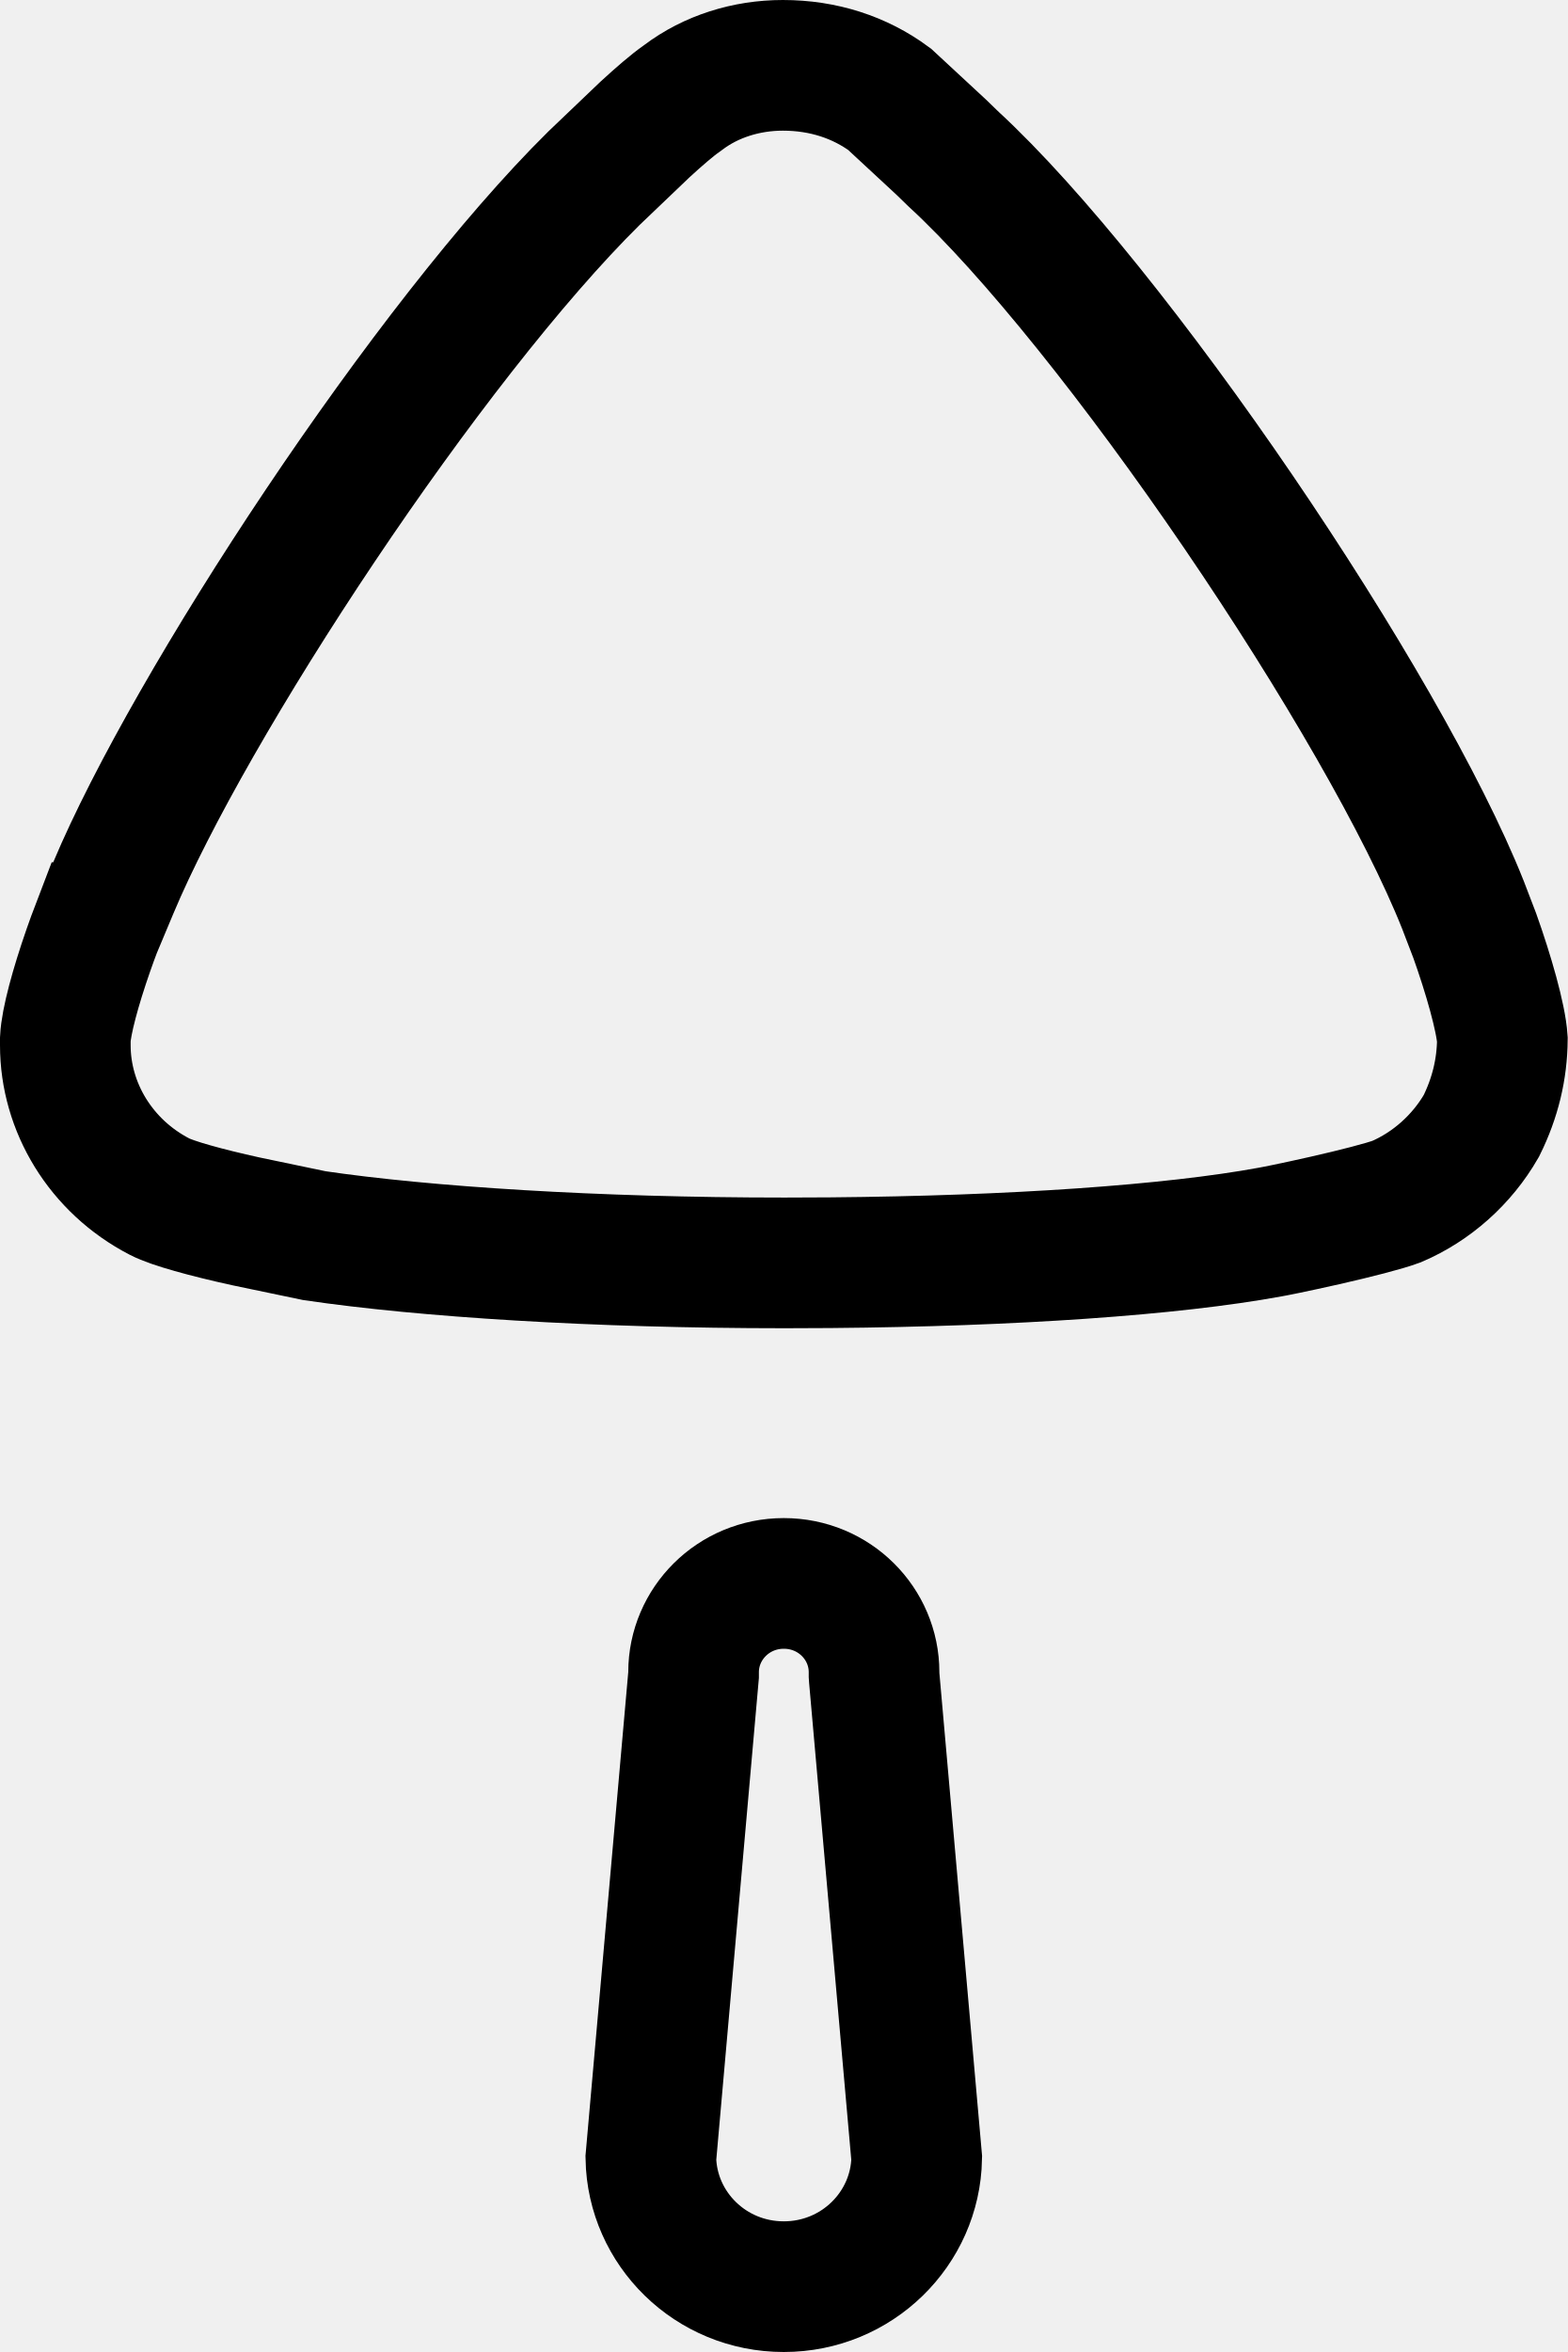
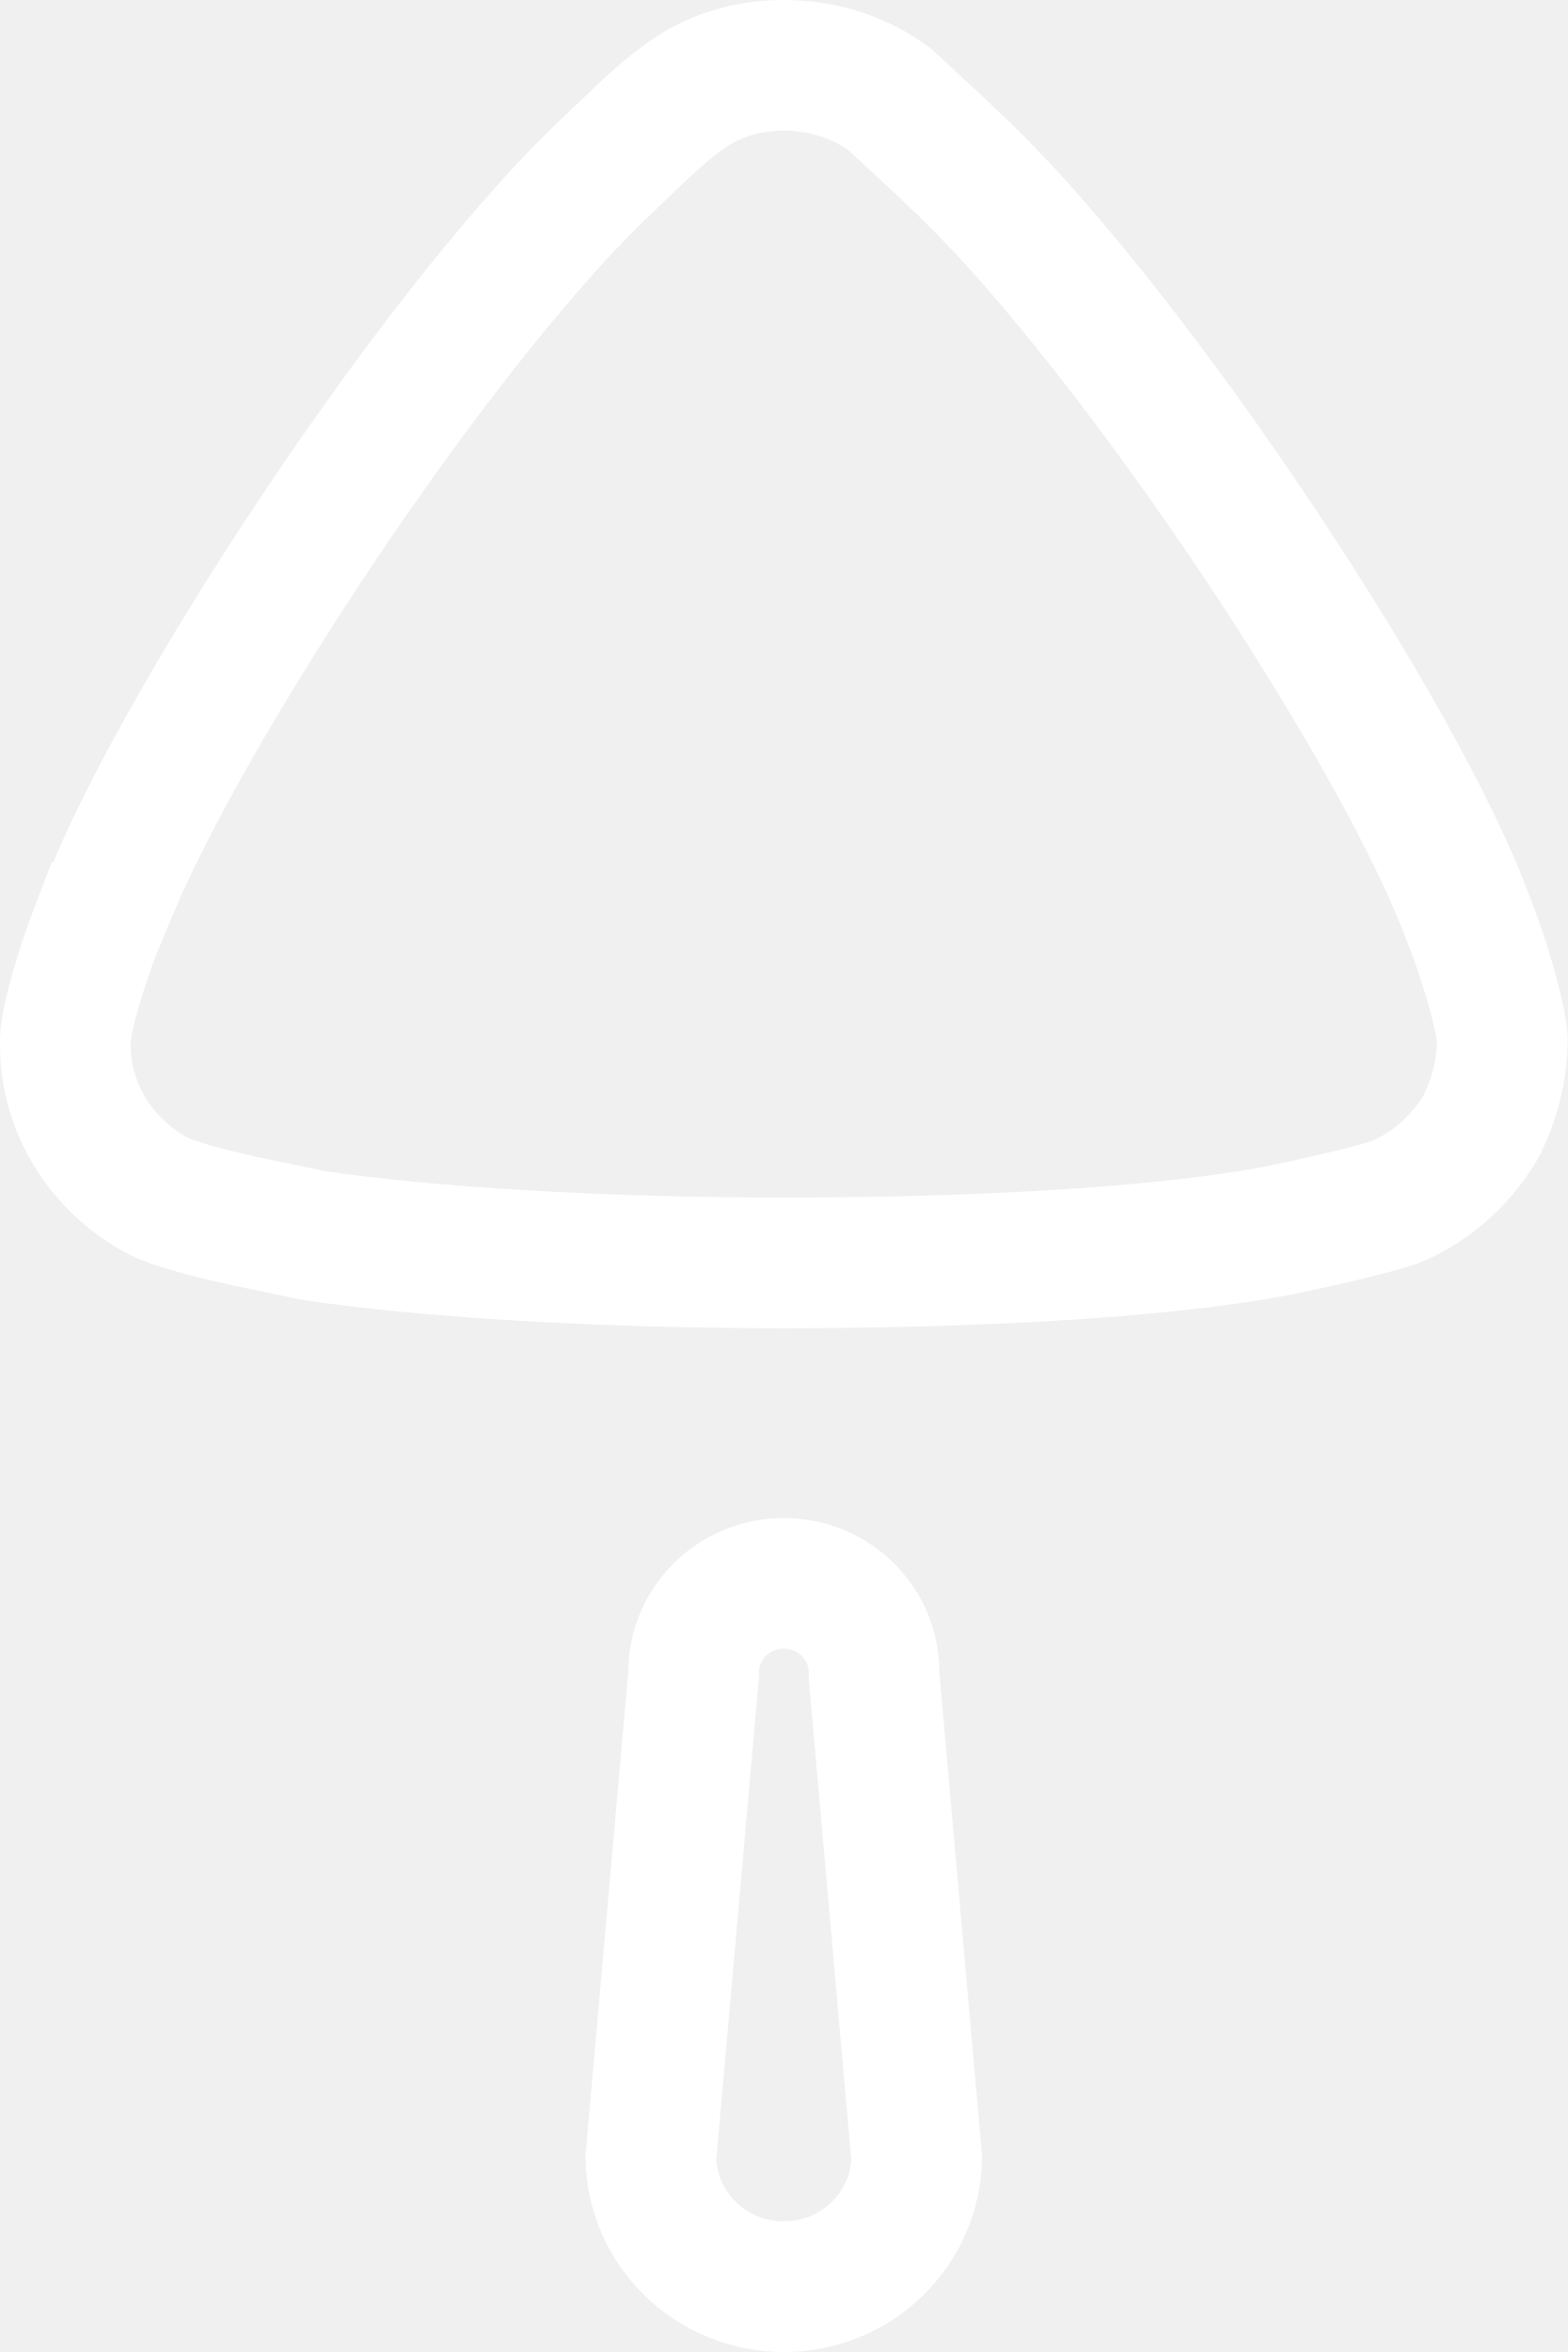
<svg xmlns="http://www.w3.org/2000/svg" width="24" height="36" viewBox="0 0 24 36" fill="none">
-   <path d="M1.352 14.546C1.395 14.423 1.438 14.305 1.479 14.198H1.48L1.737 13.585C2.315 12.207 3.508 10.125 4.905 8.042C6.299 5.963 7.841 3.965 9.092 2.729L9.873 1.983C10.084 1.789 10.292 1.609 10.429 1.514L10.444 1.503L10.459 1.492C10.883 1.171 11.425 1 11.985 1C12.606 1 13.164 1.184 13.618 1.519L14.412 2.255L14.583 2.421L14.593 2.43L14.602 2.439C15.801 3.544 17.441 5.606 18.959 7.833C20.474 10.056 21.794 12.335 22.396 13.849L22.577 14.321C22.786 14.906 22.978 15.574 23 15.909C22.996 16.365 22.891 16.803 22.679 17.232C22.381 17.75 21.917 18.162 21.38 18.392C21.191 18.462 20.75 18.575 20.282 18.681C20.057 18.732 19.848 18.777 19.693 18.809C19.628 18.822 19.575 18.833 19.534 18.841H19.534L19.444 18.858C17.942 19.134 15.505 19.303 12.715 19.327C12.714 19.327 12.713 19.327 12.713 19.327L12.013 19.33C12.012 19.33 12.012 19.33 12.011 19.33C9.114 19.33 6.498 19.161 4.813 18.913L3.759 18.693C3.155 18.56 2.639 18.418 2.443 18.316C1.541 17.849 1 16.945 1 15.999V15.903C1.013 15.638 1.155 15.111 1.352 14.546ZM10.614 25.683L10.618 25.639V25.595C10.618 24.854 11.227 24.236 11.999 24.236C12.773 24.236 13.381 24.853 13.381 25.595V25.639L13.384 25.683L14.034 33.033C14.013 34.114 13.119 35 11.999 35C10.879 35 9.985 34.114 9.964 33.033L10.614 25.683Z" stroke="black" stroke-width="2" />
+   <path d="M1.352 14.546C1.395 14.423 1.438 14.305 1.479 14.198H1.48L1.737 13.585C2.315 12.207 3.508 10.125 4.905 8.042C6.299 5.963 7.841 3.965 9.092 2.729L9.873 1.983C10.084 1.789 10.292 1.609 10.429 1.514L10.444 1.503L10.459 1.492C10.883 1.171 11.425 1 11.985 1C12.606 1 13.164 1.184 13.618 1.519L14.412 2.255L14.583 2.421L14.593 2.43L14.602 2.439C15.801 3.544 17.441 5.606 18.959 7.833C20.474 10.056 21.794 12.335 22.396 13.849L22.577 14.321C22.786 14.906 22.978 15.574 23 15.909C22.996 16.365 22.891 16.803 22.679 17.232C22.381 17.75 21.917 18.162 21.38 18.392C21.191 18.462 20.75 18.575 20.282 18.681C20.057 18.732 19.848 18.777 19.693 18.809C19.628 18.822 19.575 18.833 19.534 18.841H19.534L19.444 18.858C17.942 19.134 15.505 19.303 12.715 19.327C12.714 19.327 12.713 19.327 12.713 19.327L12.013 19.33C12.012 19.33 12.012 19.33 12.011 19.33C9.114 19.33 6.498 19.161 4.813 18.913L3.759 18.693C3.155 18.56 2.639 18.418 2.443 18.316C1.541 17.849 1 16.945 1 15.999V15.903C1.013 15.638 1.155 15.111 1.352 14.546ZM10.614 25.683L10.618 25.639V25.595C10.618 24.854 11.227 24.236 11.999 24.236C12.773 24.236 13.381 24.853 13.381 25.595V25.639L13.384 25.683L14.034 33.033C14.013 34.114 13.119 35 11.999 35C10.879 35 9.985 34.114 9.964 33.033L10.614 25.683Z" stroke="white" stroke-width="2" />
</svg>
